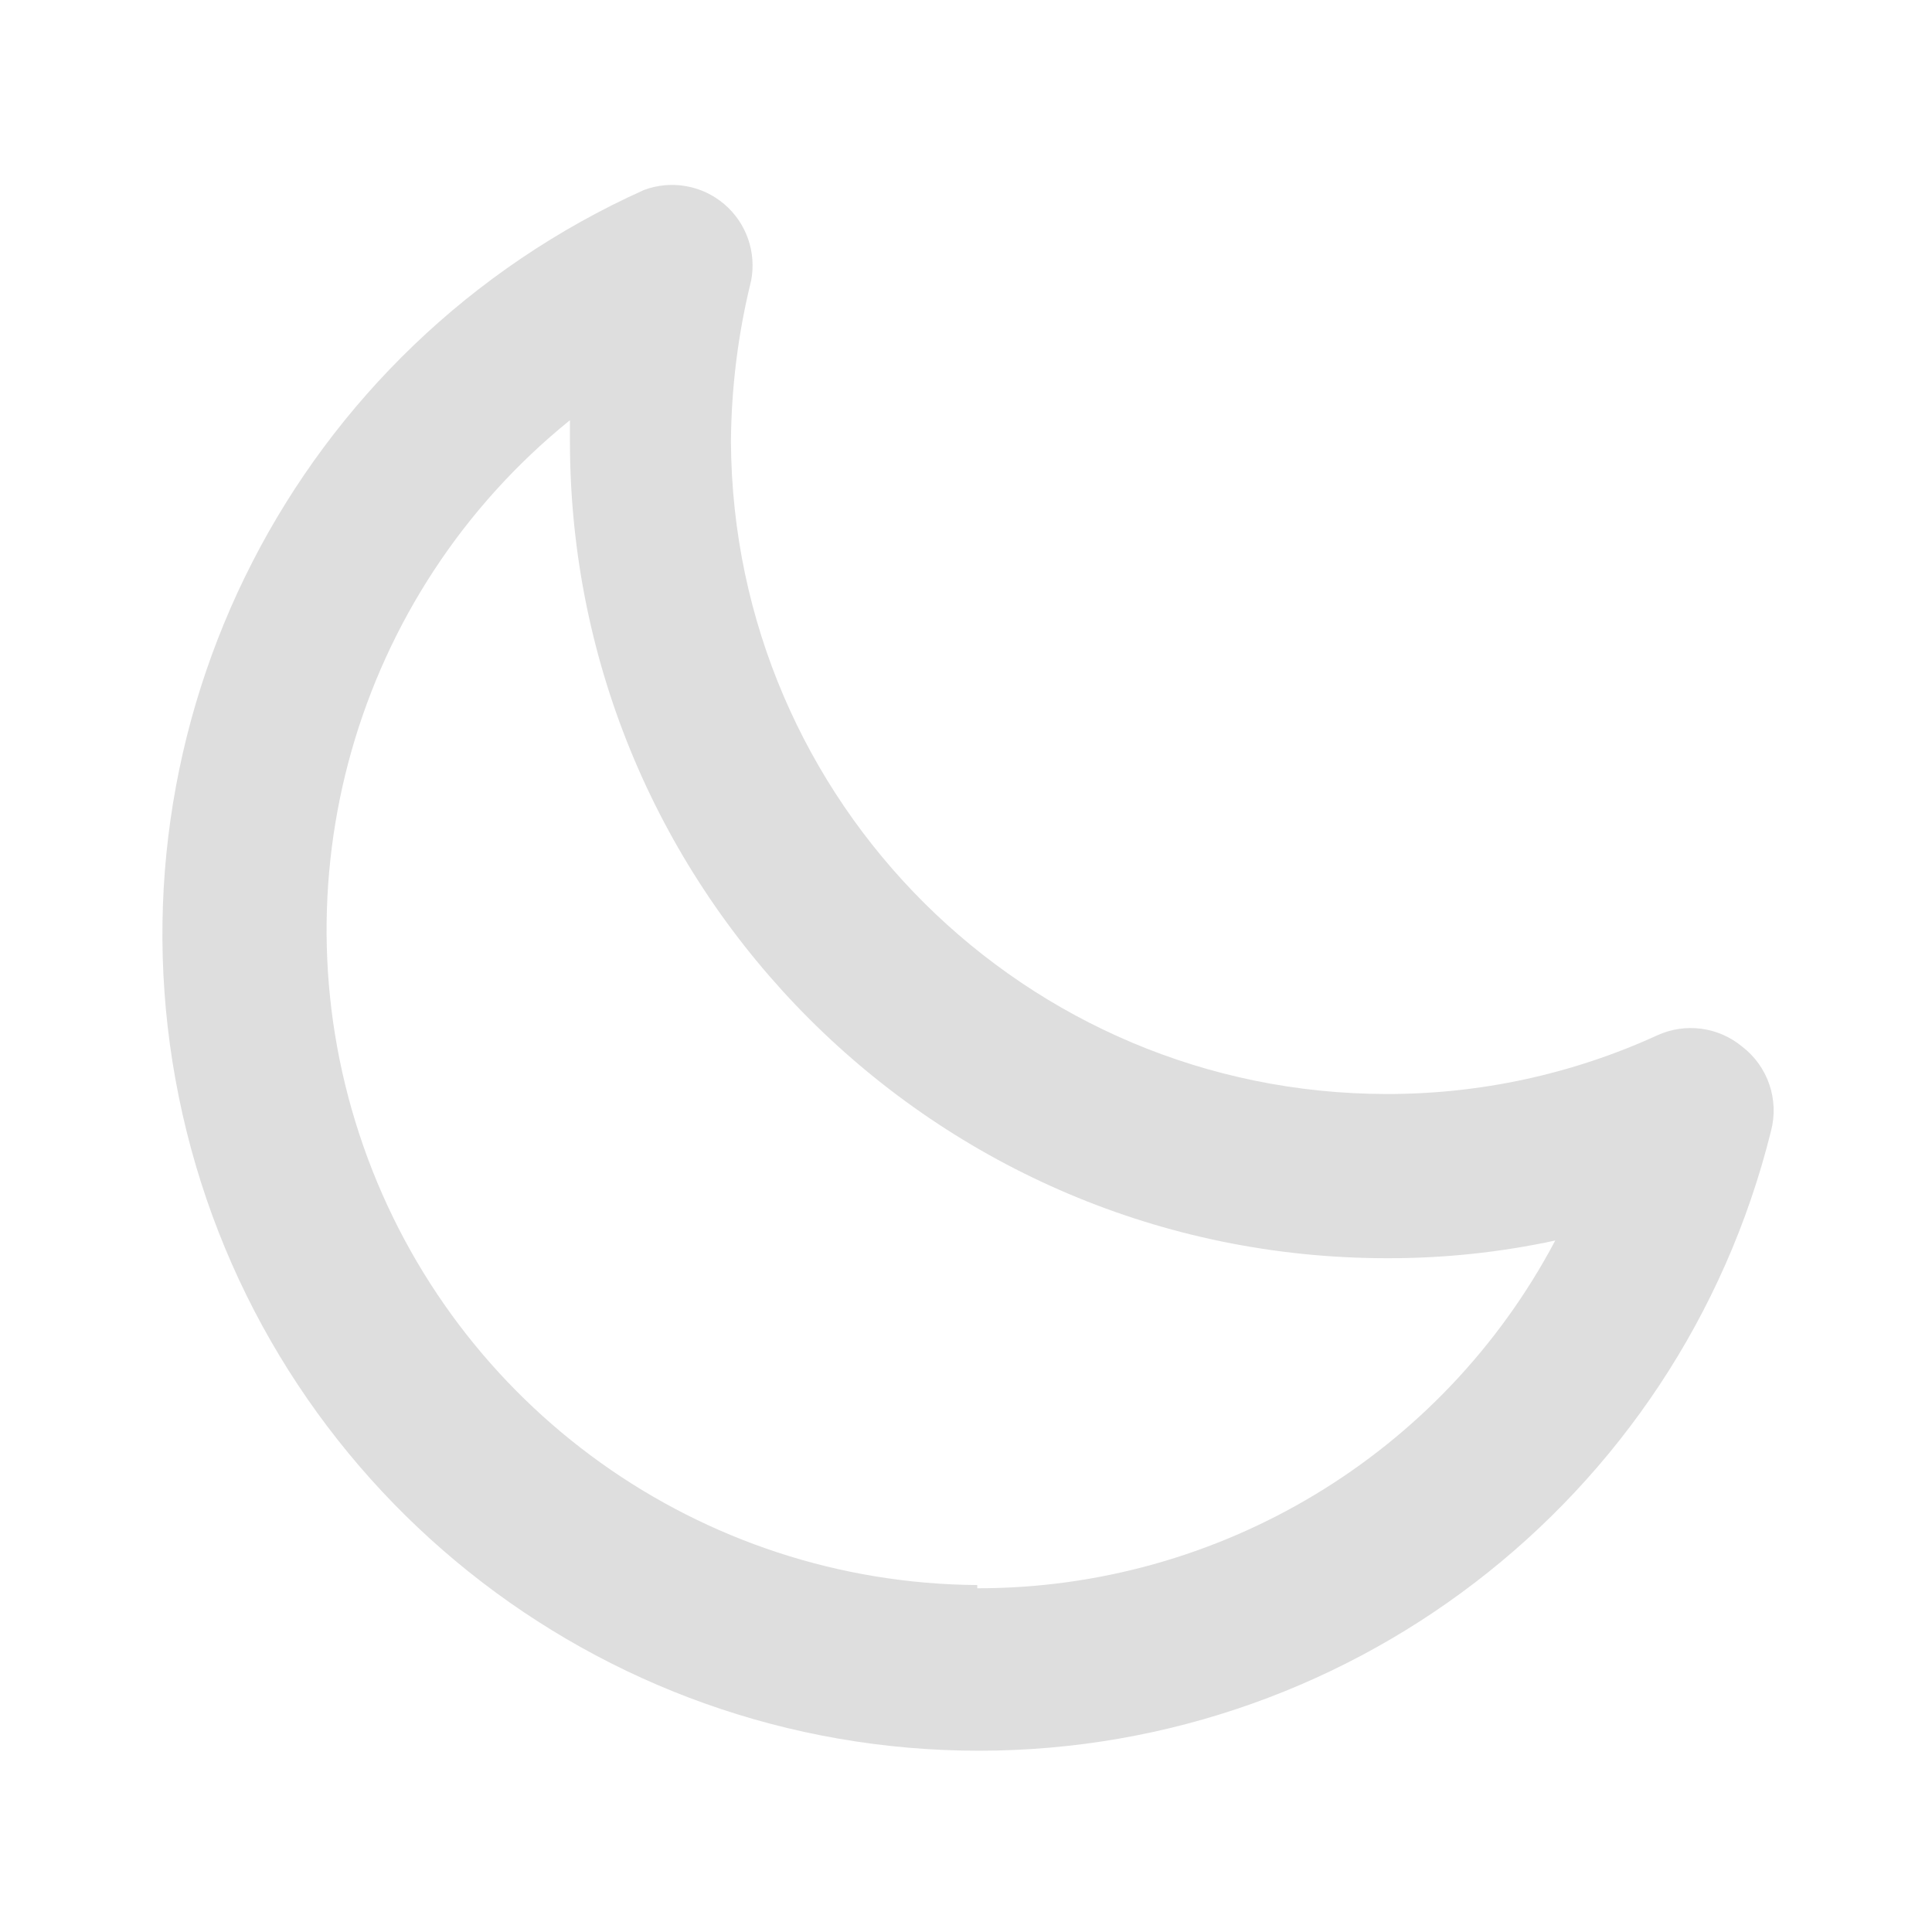
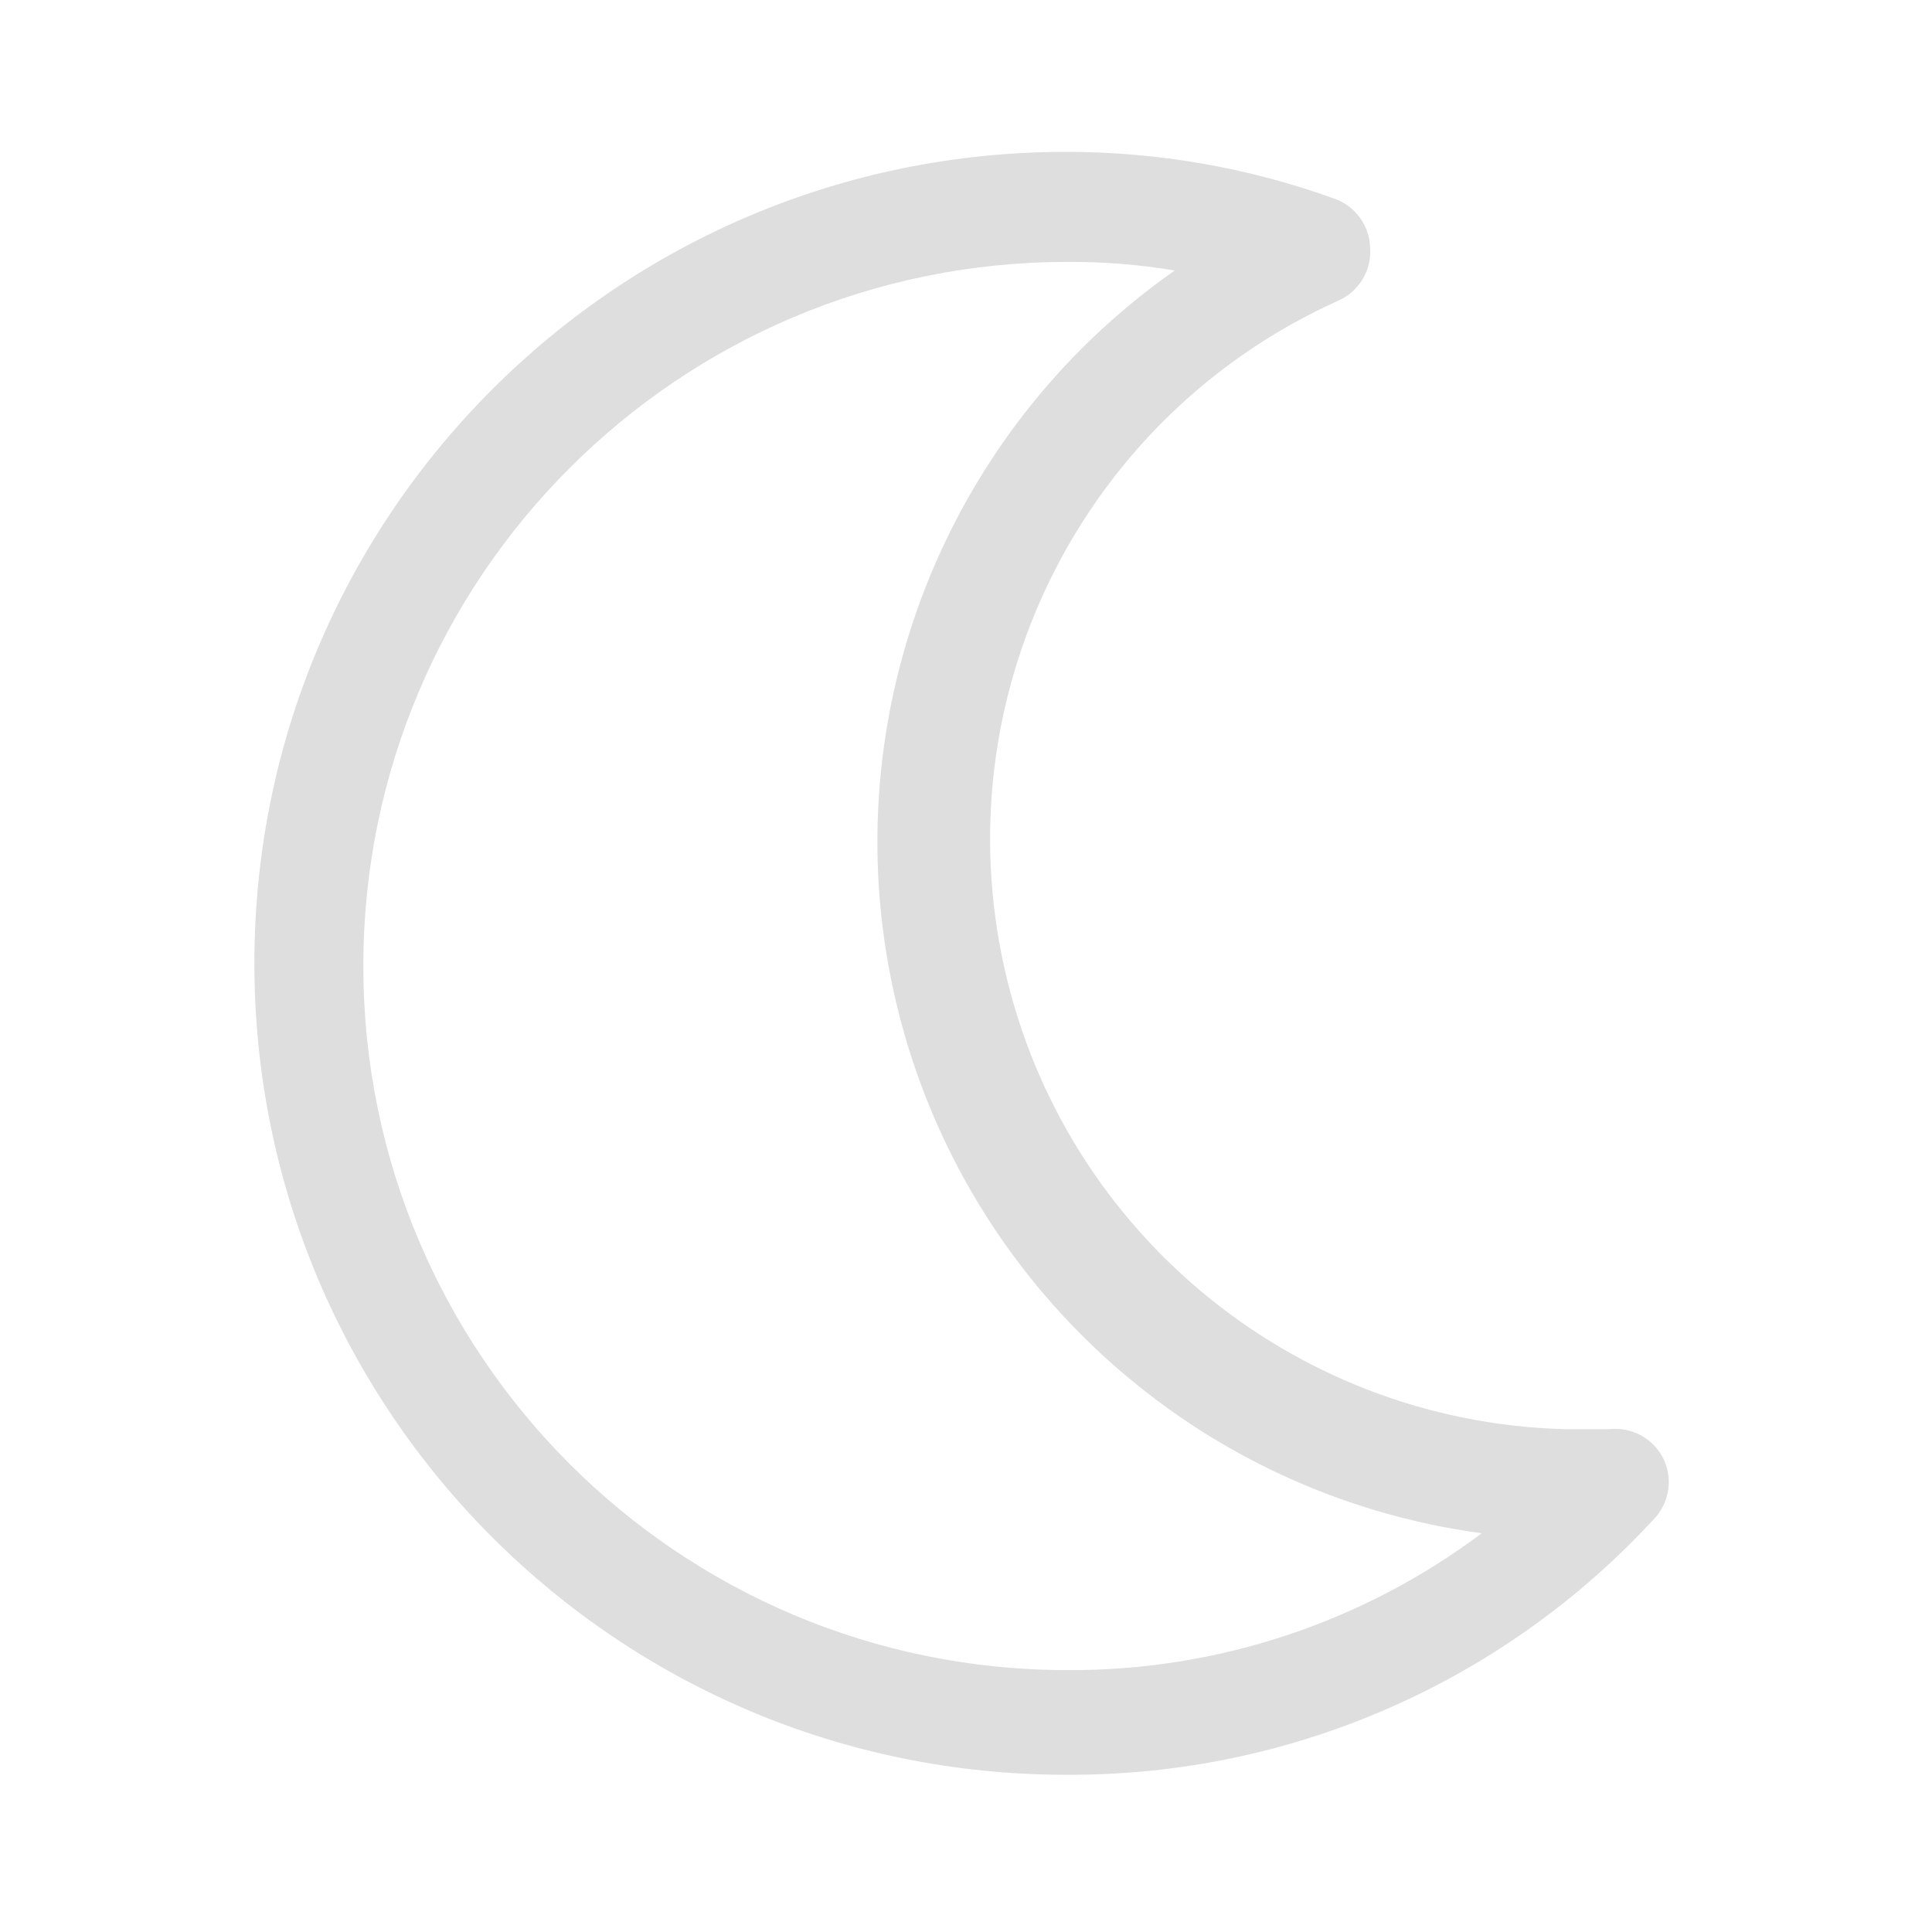
- <svg xmlns="http://www.w3.org/2000/svg" fill="#dedede" viewBox="0 0 24 24">
-   <path d="M21.64,13a1,1,0,0,0-1.05-.14,8.05,8.05,0,0,1-3.37.73A8.15,8.15,0,0,1,9.08,5.49a8.59,8.59,0,0,1,.25-2A1,1,0,0,0,8,2.36,10.14,10.14,0,1,0,22,14.05,1,1,0,0,0,21.64,13Zm-9.5,6.69A8.14,8.14,0,0,1,7.08,5.22v.27A10.15,10.15,0,0,0,17.22,15.63a9.79,9.79,0,0,0,2.1-.22A8.11,8.11,0,0,1,12.14,19.73Z" />
+ <svg xmlns="http://www.w3.org/2000/svg" fill="#dedede" width="800px" height="800px" viewBox="0 0 36 36" version="1.1" preserveAspectRatio="xMidYMid meet">
+   <path d="M31,27.19a1,1,0,0,0-1-.56c-.28,0-.56,0-.85,0A11,11,0,0,1,24.92,5.61a1,1,0,0,0,.61-1,1,1,0,0,0-.67-.91,14.7,14.7,0,0,0-5-.87,15.12,15.12,0,0,0,0,30.24,14.78,14.78,0,0,0,11-4.81A1,1,0,0,0,31,27.19ZM19.89,31.12a13.12,13.12,0,0,1,0-26.24,11.81,11.81,0,0,1,2,.16,13,13,0,0,0,5.72,23.53A12.75,12.75,0,0,1,19.89,31.12Z" class="clr-i-outline clr-i-outline-path-1" />
+   <rect x="0" y="0" width="36" height="36" fill-opacity="0" />
</svg>
